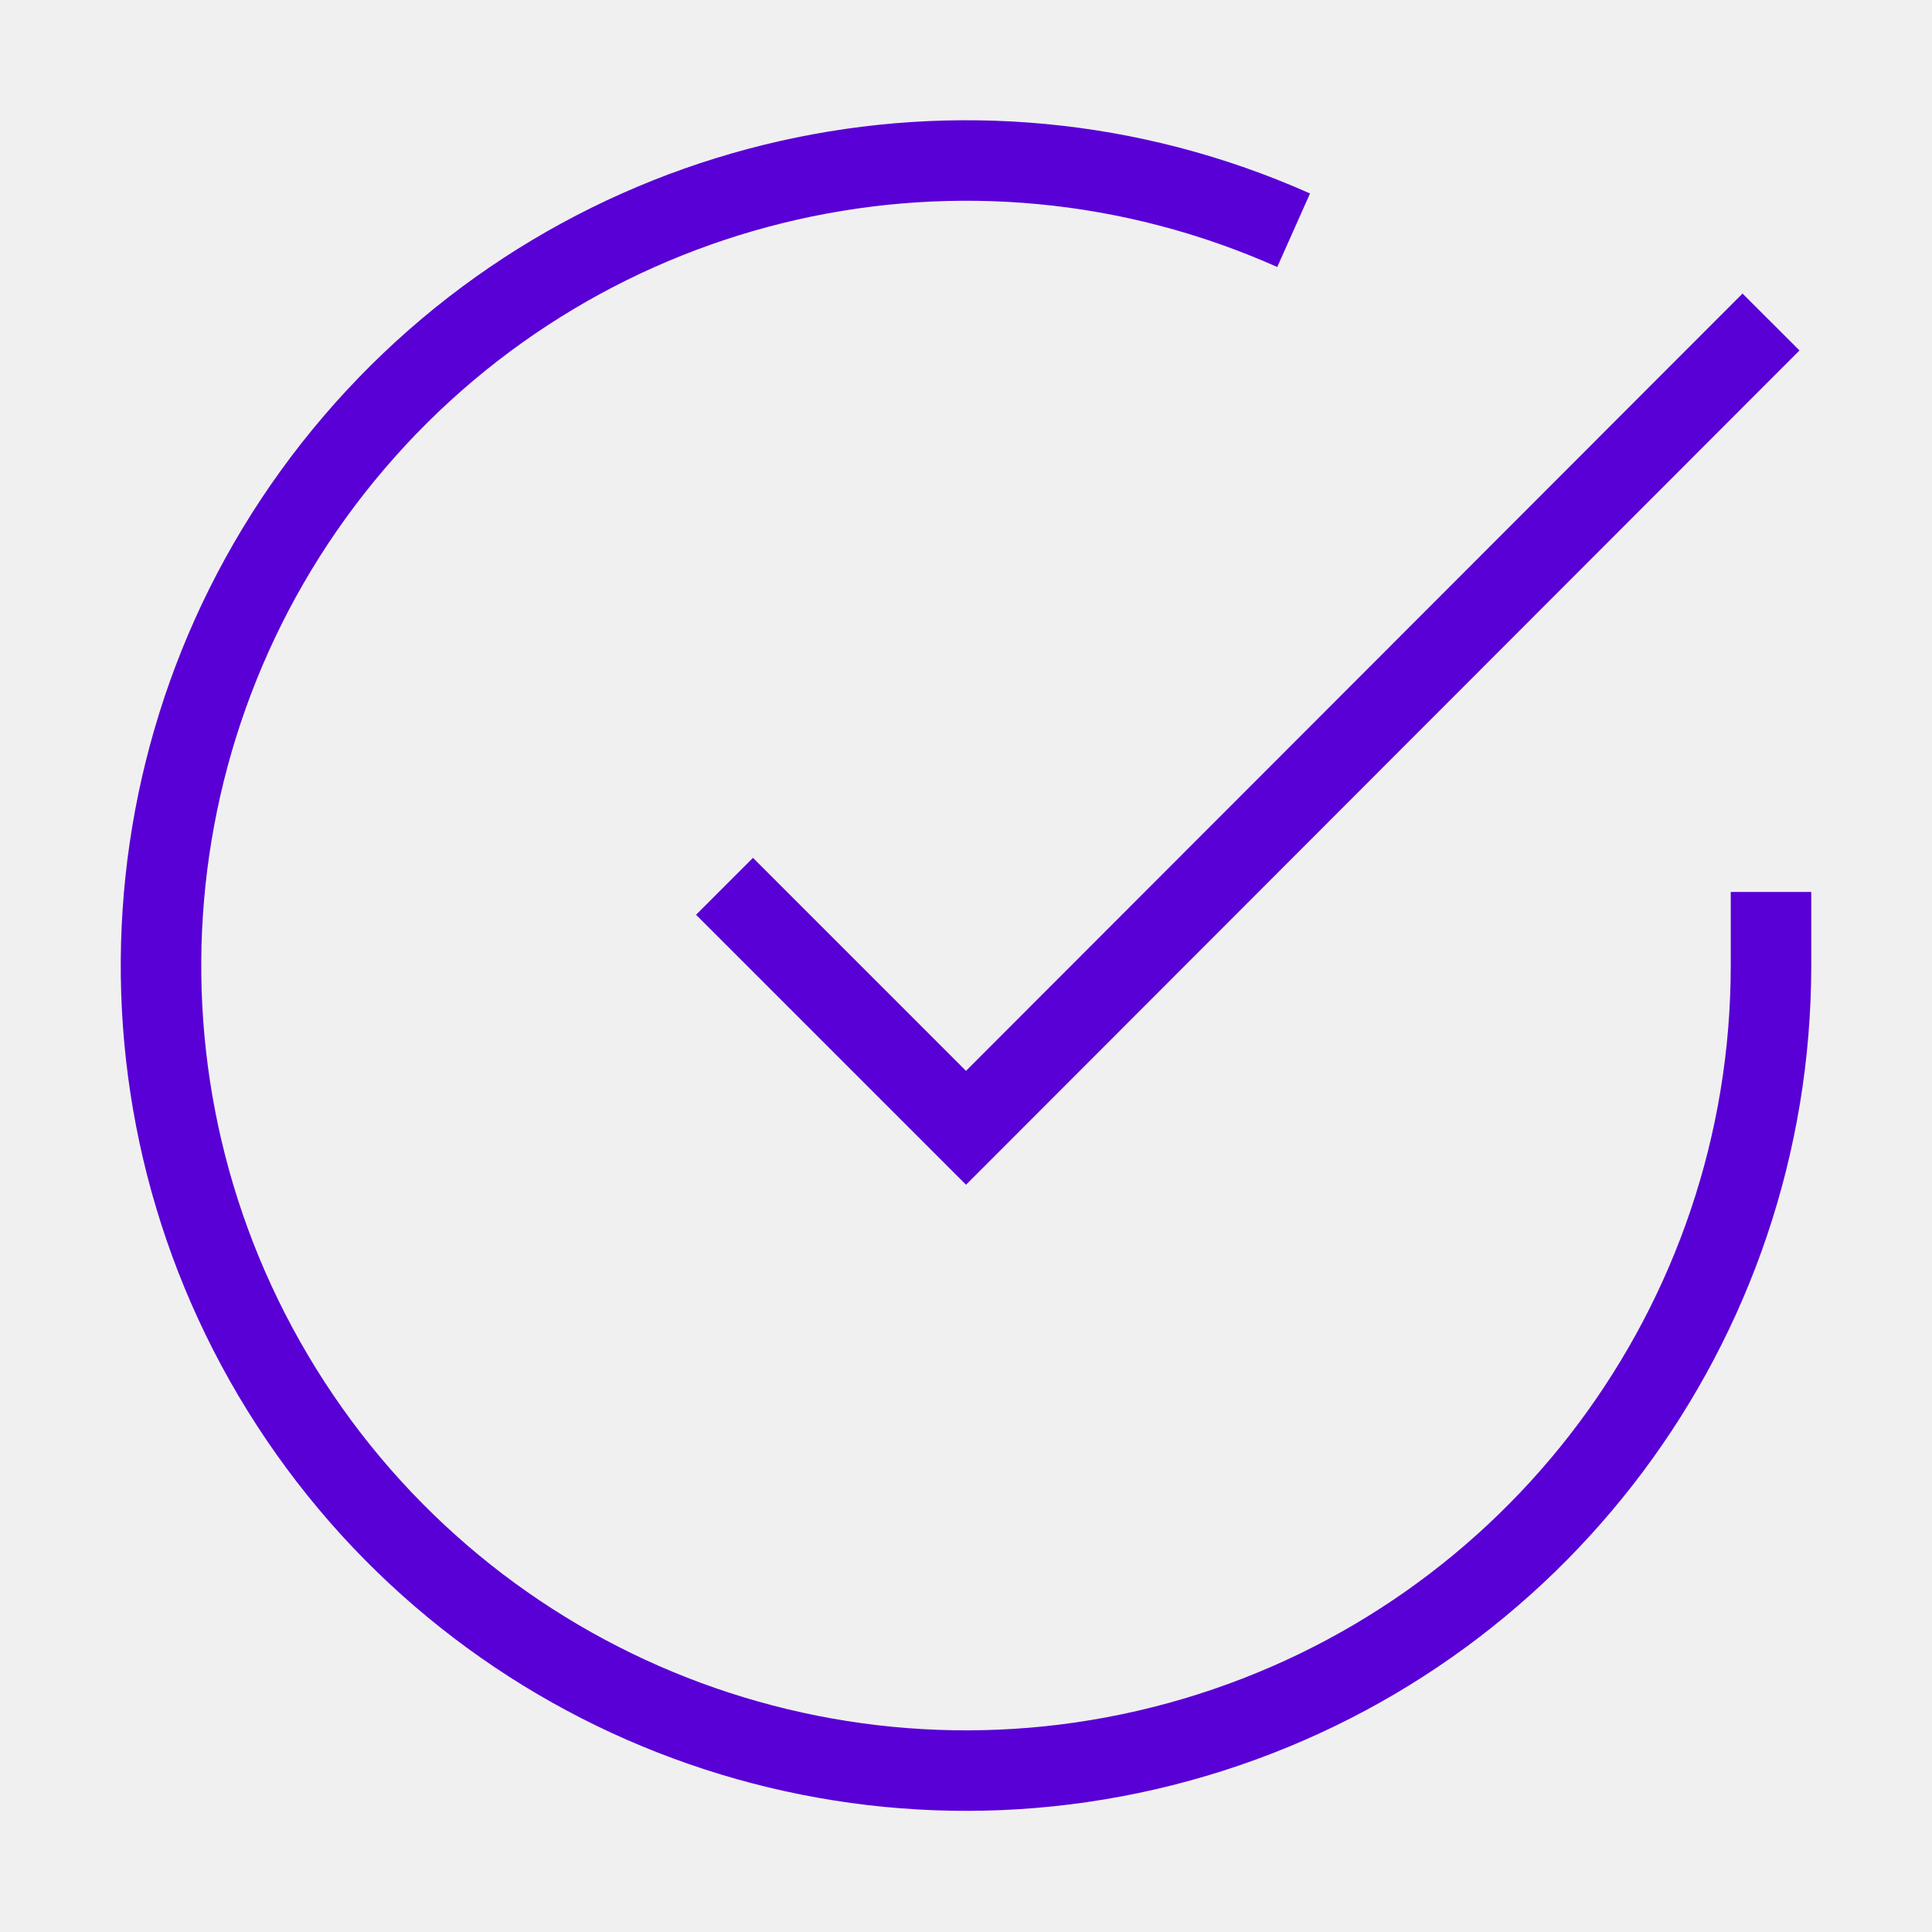
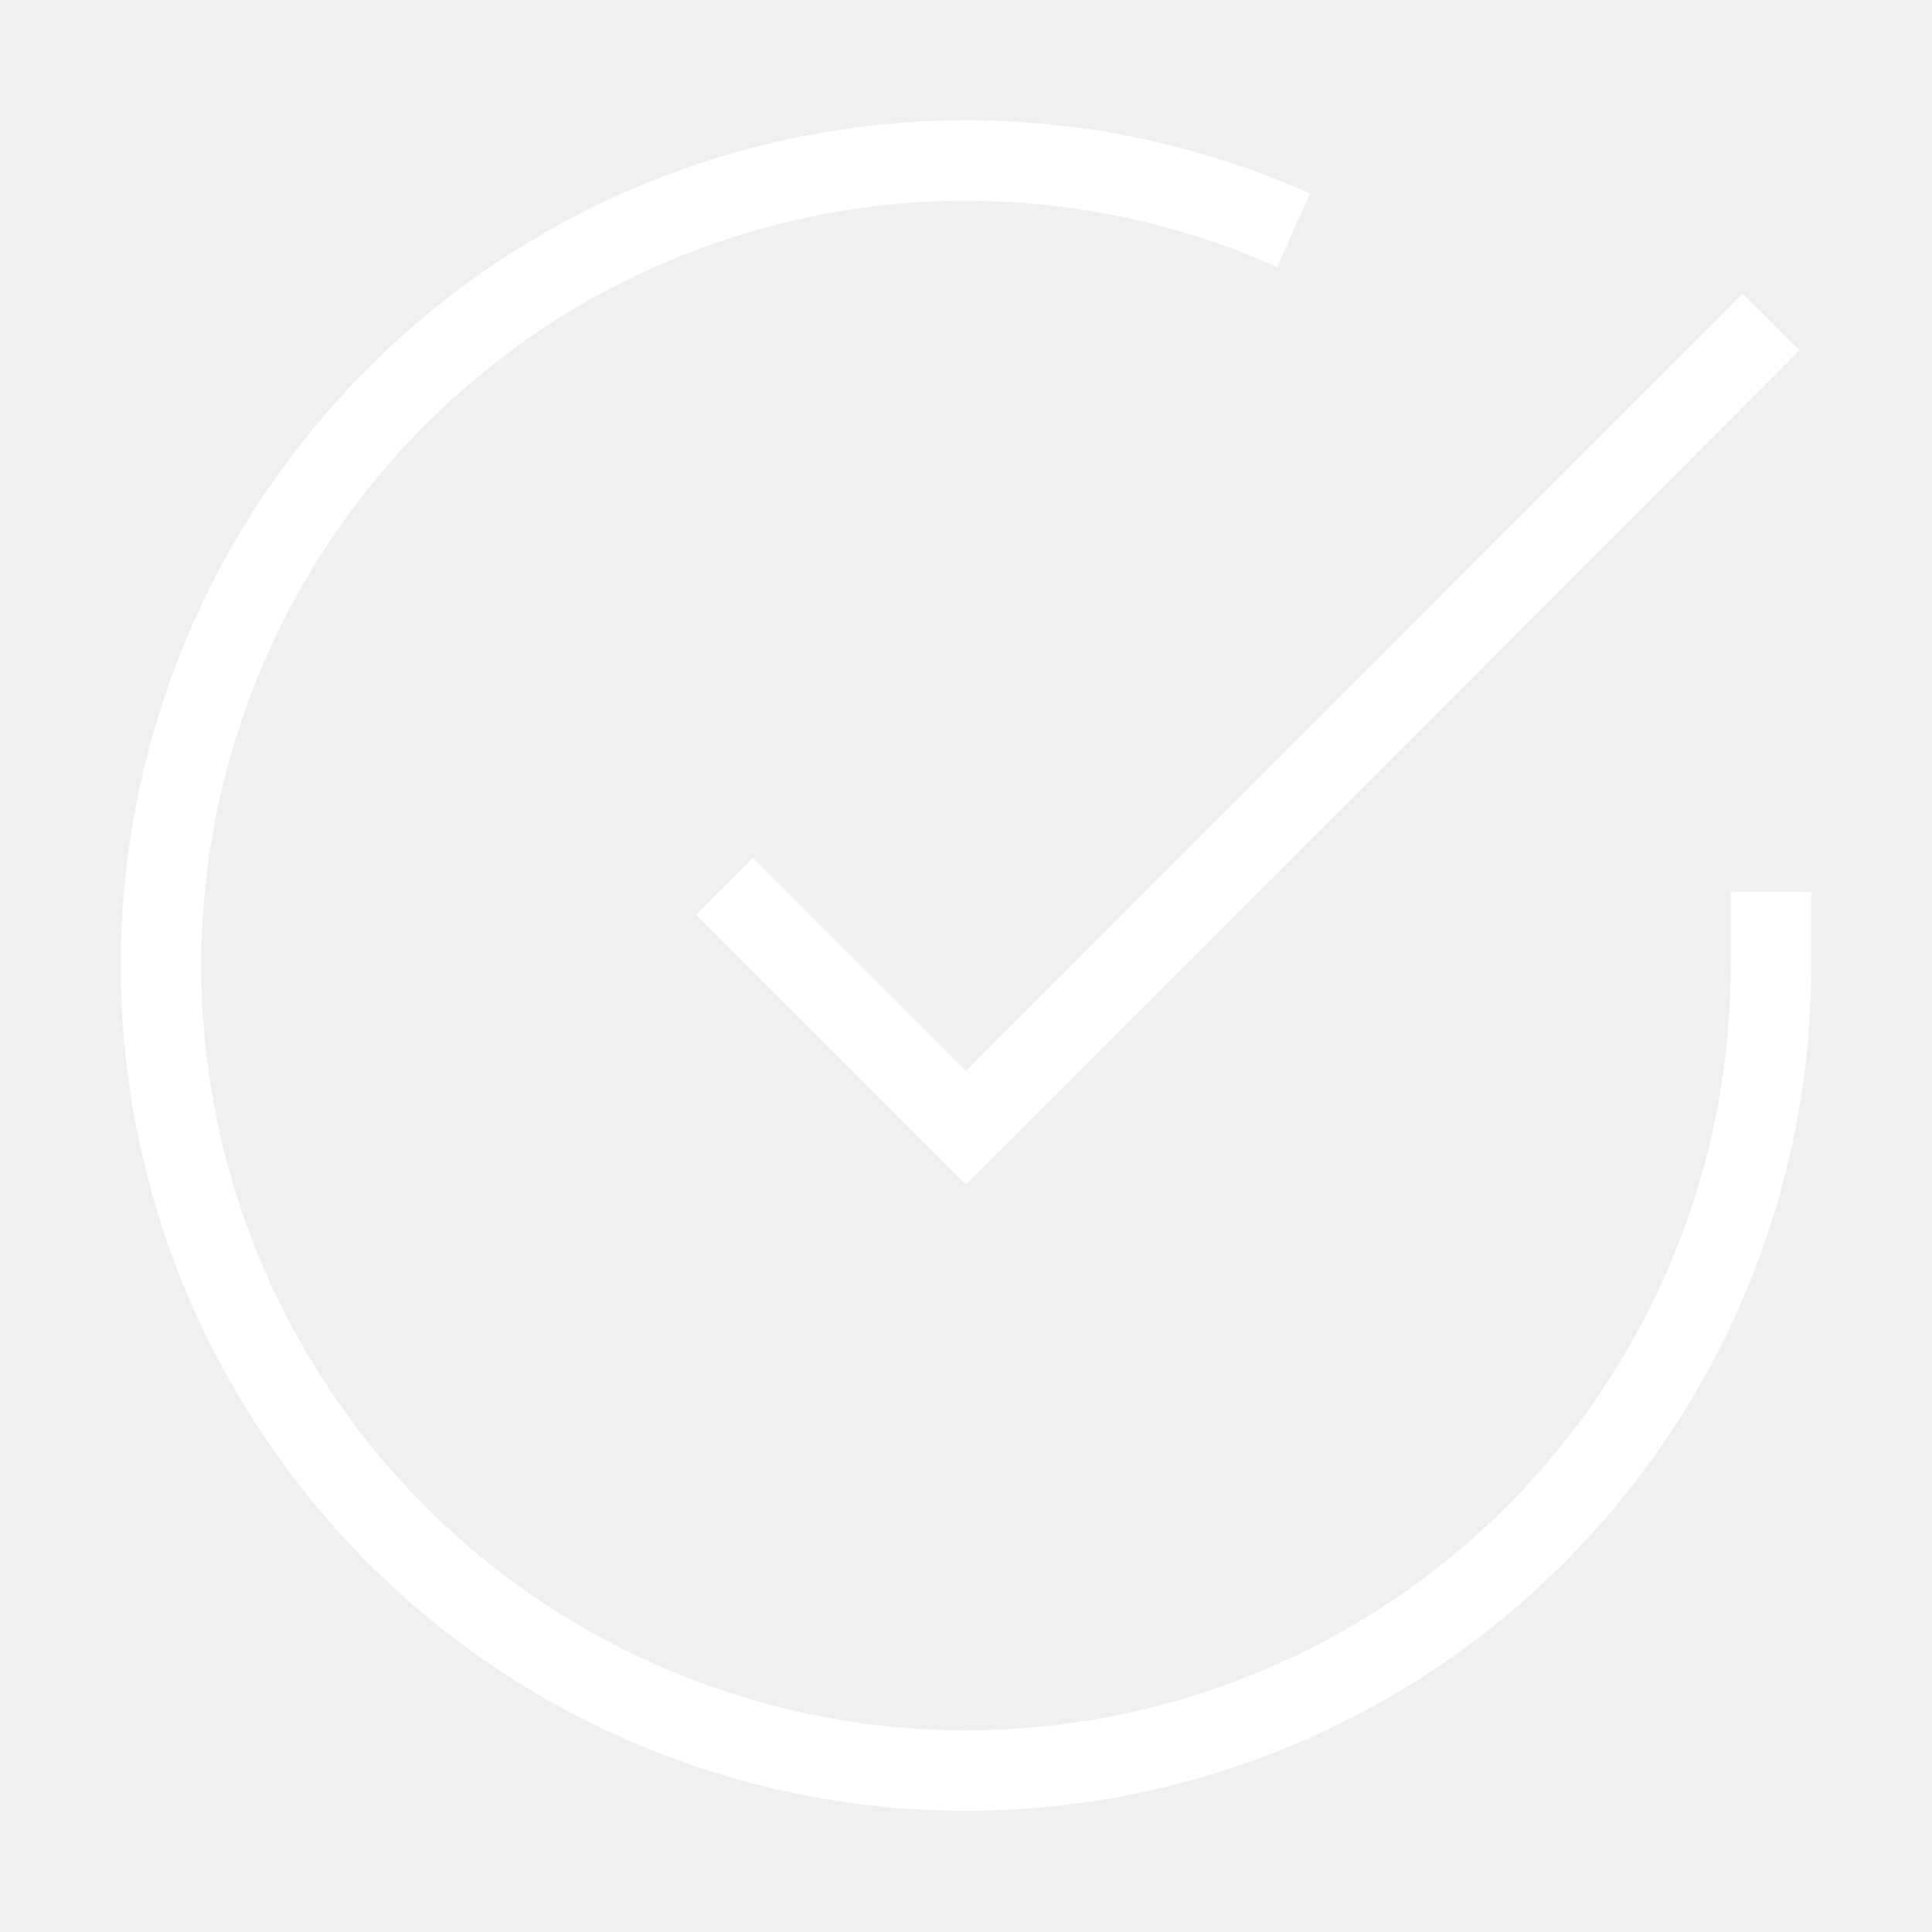
- <svg xmlns="http://www.w3.org/2000/svg" width="22" height="22" viewBox="0 0 24 24" fill="none" stroke="#5900d6" strokeWidth="2" strokeLinecap="round" strokeLinejoin="round">
+ <svg xmlns="http://www.w3.org/2000/svg" width="22" height="22" viewBox="0 0 24 24" fill="none" stroke="#fff" strokeWidth="2" strokeLinecap="round" strokeLinejoin="round">
  <path d="M22 11.08V12a10 10 0 1 1-5.93-9.14" />
  <polyline points="22 4 12 14.01 9 11.01" />
</svg>
